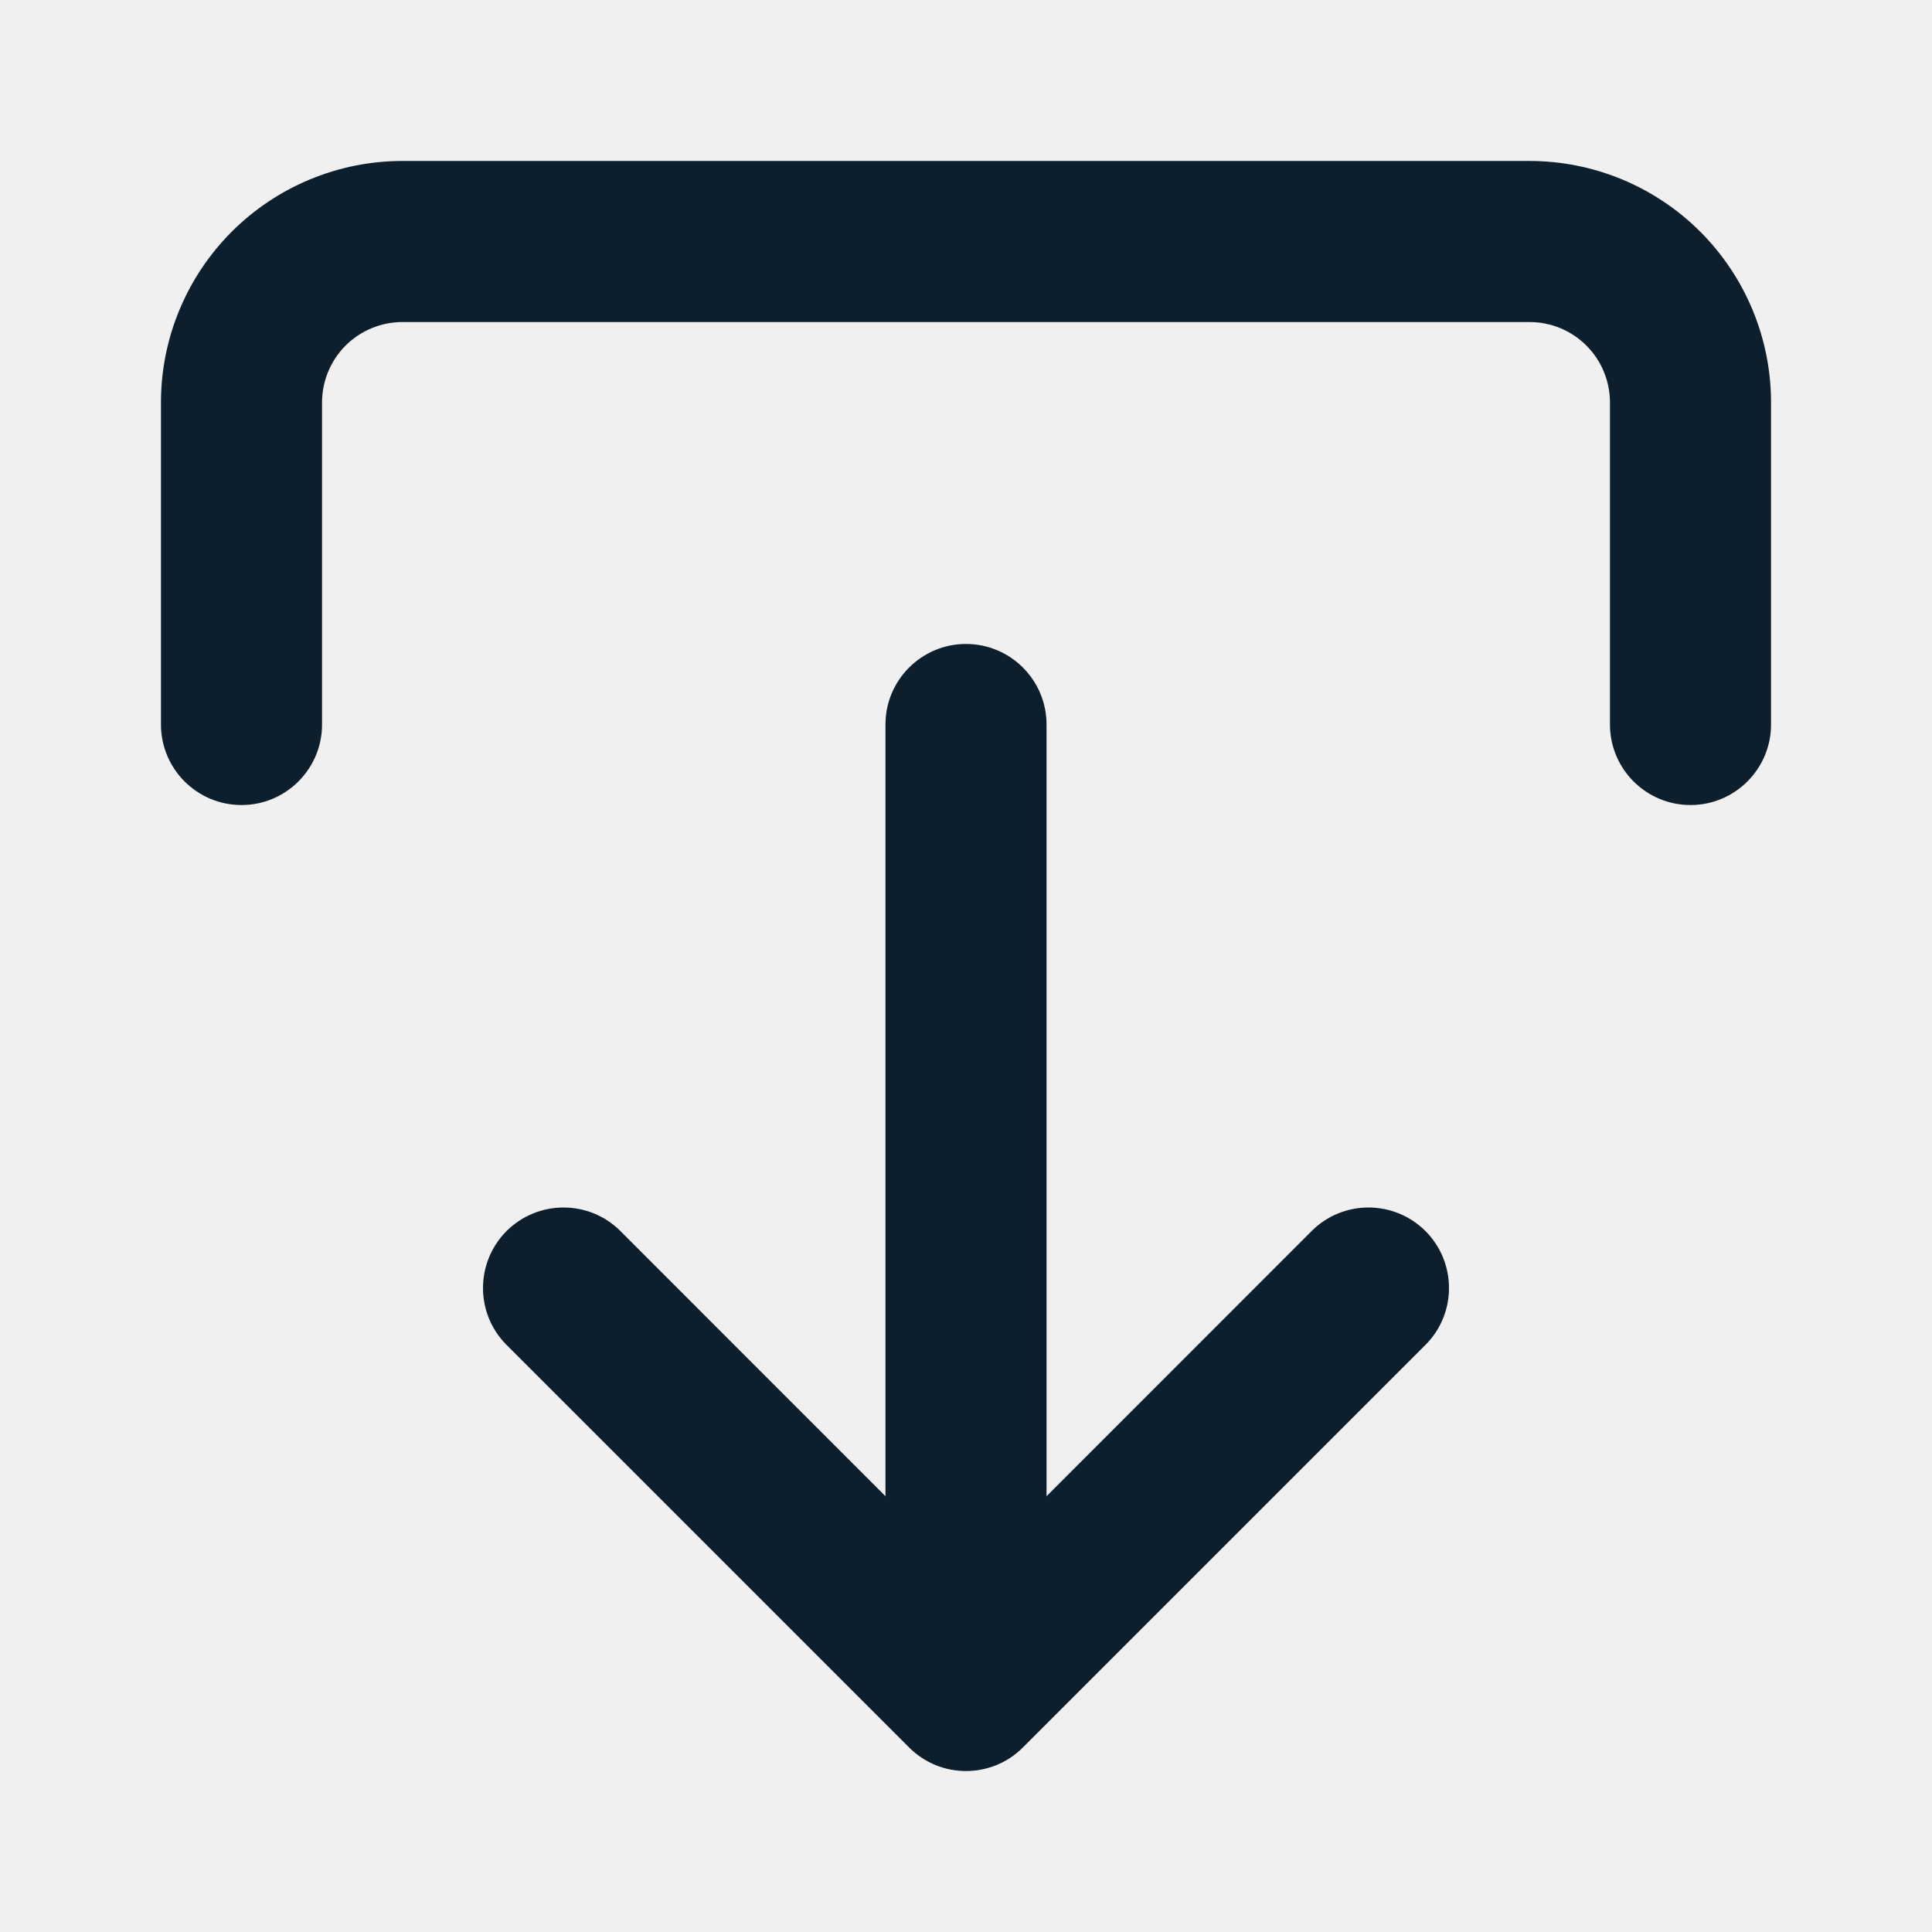
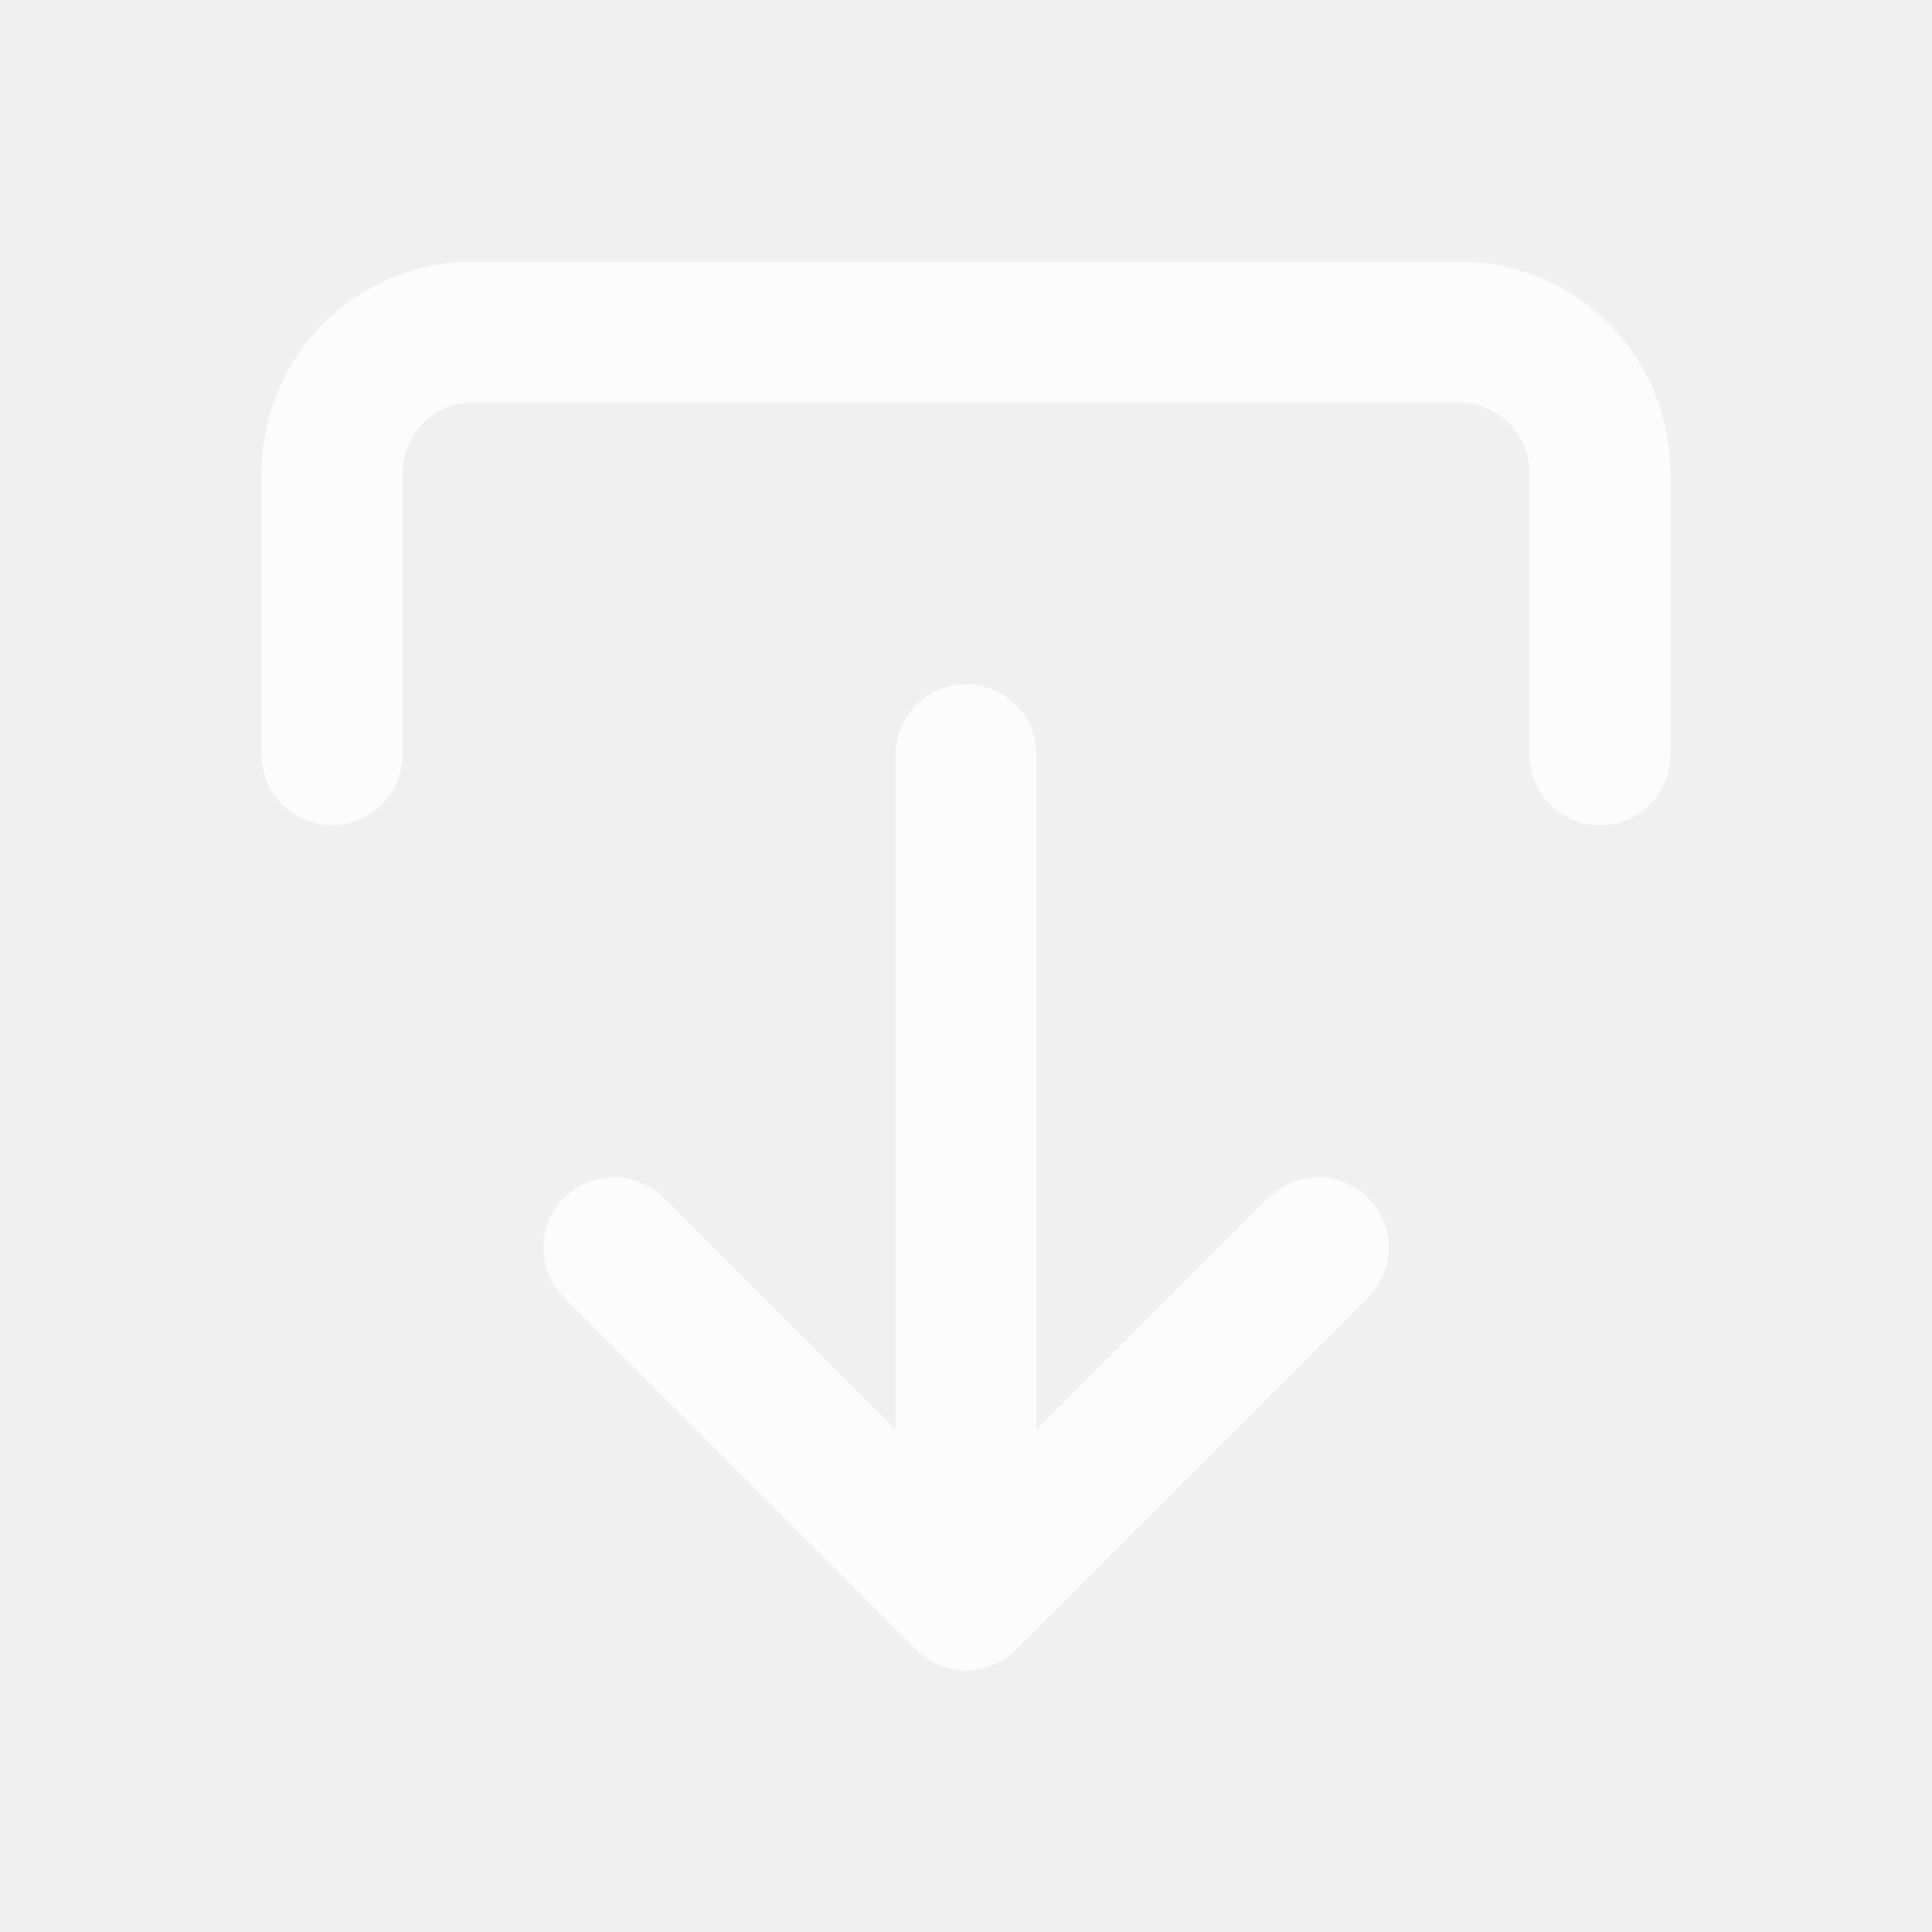
- <svg xmlns="http://www.w3.org/2000/svg" width="16" height="16" viewBox="0 0 16 16" fill="none">
-   <path fill-rule="evenodd" clip-rule="evenodd" d="M13.333 3.333C13.333 3.157 13.263 2.987 13.138 2.862C13.013 2.737 12.844 2.667 12.667 2.667L3.333 2.667C3.157 2.667 2.987 2.737 2.862 2.862C2.737 2.987 2.667 3.157 2.667 3.333L2.667 6C2.667 6.368 2.368 6.667 2 6.667C1.632 6.667 1.333 6.368 1.333 6L1.333 3.333C1.333 2.803 1.544 2.294 1.919 1.919C2.294 1.544 2.803 1.333 3.333 1.333L12.667 1.333C13.197 1.333 13.706 1.544 14.081 1.919C14.456 2.294 14.667 2.803 14.667 3.333L14.667 6C14.667 6.368 14.368 6.667 14 6.667C13.632 6.667 13.333 6.368 13.333 6L13.333 3.333Z" fill="#0D1F2D" />
-   <path fill-rule="evenodd" clip-rule="evenodd" d="M11.805 10.195C12.065 10.456 12.065 10.878 11.805 11.138L8.471 14.472C8.211 14.732 7.789 14.732 7.529 14.472L4.195 11.138C3.935 10.878 3.935 10.456 4.195 10.195C4.456 9.935 4.878 9.935 5.138 10.195L7.333 12.391L7.333 6C7.333 5.632 7.632 5.333 8 5.333C8.368 5.333 8.667 5.632 8.667 6L8.667 12.391L10.862 10.195C11.122 9.935 11.544 9.935 11.805 10.195Z" fill="#0D1F2D" />
+ <svg xmlns="http://www.w3.org/2000/svg" width="12" height="12" viewBox="0 0 12 12" fill="none">
+   <path fill-rule="evenodd" clip-rule="evenodd" d="M9.372 2.628C9.454 2.71 9.5 2.821 9.5 2.938L9.5 4.688C9.5 4.929 9.696 5.125 9.937 5.125C10.179 5.125 10.375 4.929 10.375 4.688L10.375 2.938C10.375 2.589 10.237 2.256 9.991 2.009C9.744 1.763 9.411 1.625 9.062 1.625L2.937 1.625C2.589 1.625 2.256 1.763 2.009 2.009C1.763 2.256 1.625 2.589 1.625 2.938L1.625 4.688C1.625 4.929 1.821 5.125 2.062 5.125C2.304 5.125 2.5 4.929 2.5 4.688L2.5 2.938C2.5 2.821 2.546 2.71 2.628 2.628C2.71 2.546 2.821 2.5 2.937 2.5L9.062 2.5C9.178 2.5 9.29 2.546 9.372 2.628ZM8.497 8.059C8.668 7.888 8.668 7.611 8.497 7.441C8.326 7.27 8.049 7.27 7.878 7.441L6.437 8.881L6.437 4.688C6.437 4.446 6.242 4.25 6 4.25C5.758 4.25 5.562 4.446 5.562 4.688L5.562 8.881L4.122 7.441C3.951 7.27 3.674 7.27 3.503 7.441C3.332 7.611 3.332 7.888 3.503 8.059L5.691 10.247C5.861 10.418 6.138 10.418 6.309 10.247L8.497 8.059Z" fill="white" fill-opacity="0.8" />
</svg>
